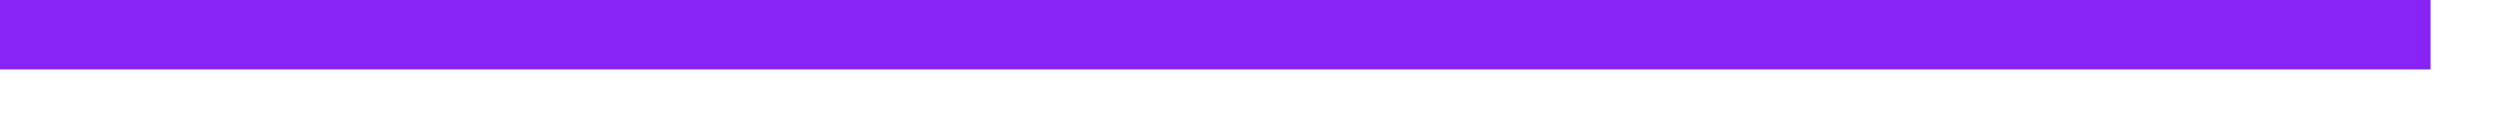
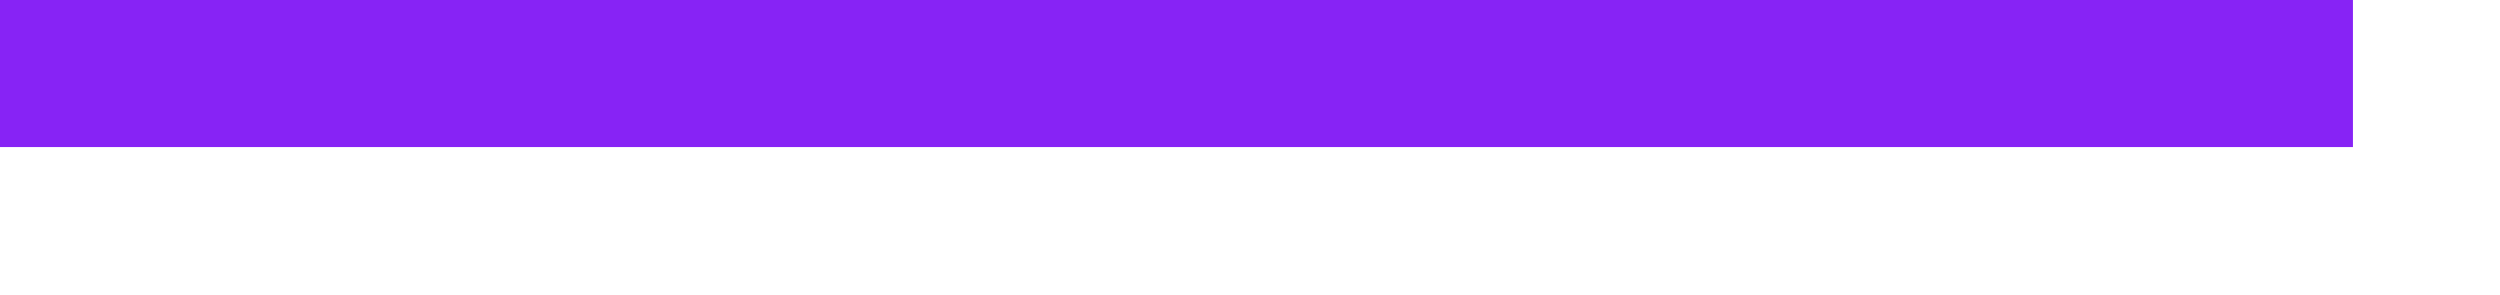
- <svg xmlns="http://www.w3.org/2000/svg" version="1.1" width="36px" height="2px">
-   <g transform="matrix(1 0 0 1 -1557 -567 )">
-     <path d="M 1557 567.5  L 1592 567.5  " stroke-width="1" stroke="#8723f5" fill="none" />
+ <svg xmlns="http://www.w3.org/2000/svg" version="1.1" width="17px" height="2px">
+   <g transform="matrix(1 0 0 1 -587 -224 )">
+     <path d="M 587 224.5  L 603 224.5  " stroke-width="1" stroke="#8723f5" fill="none" />
  </g>
</svg>
